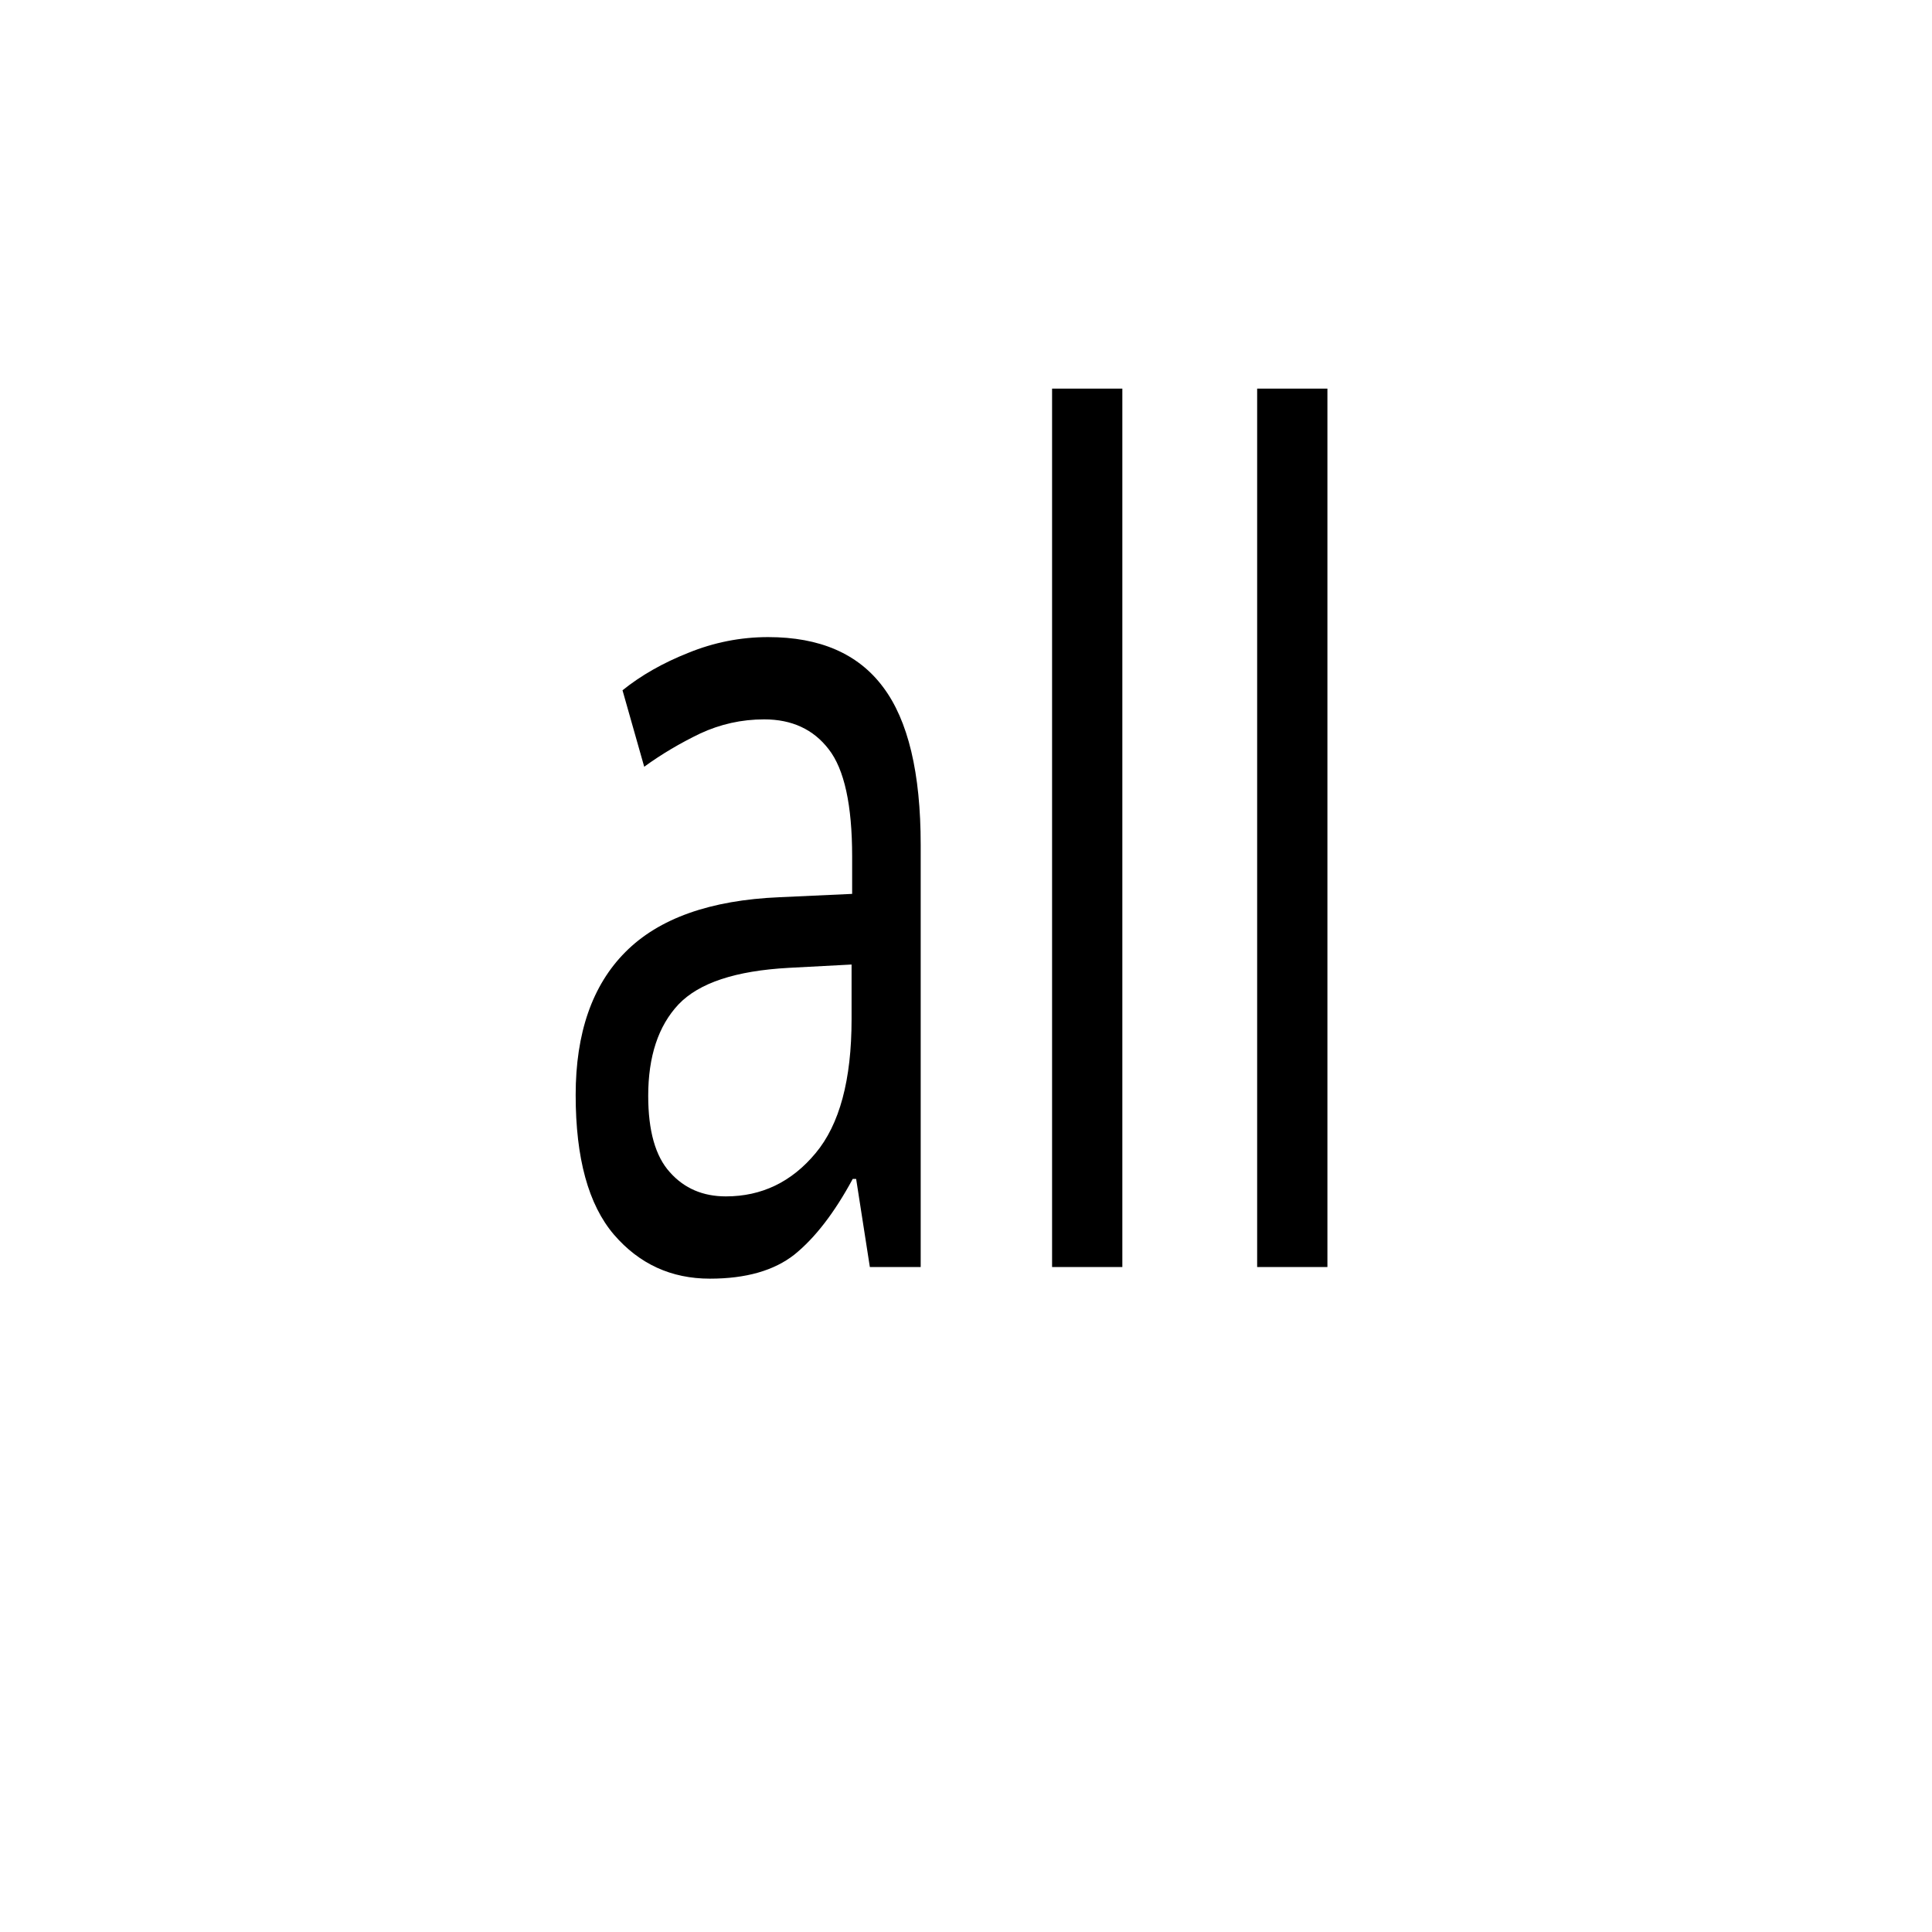
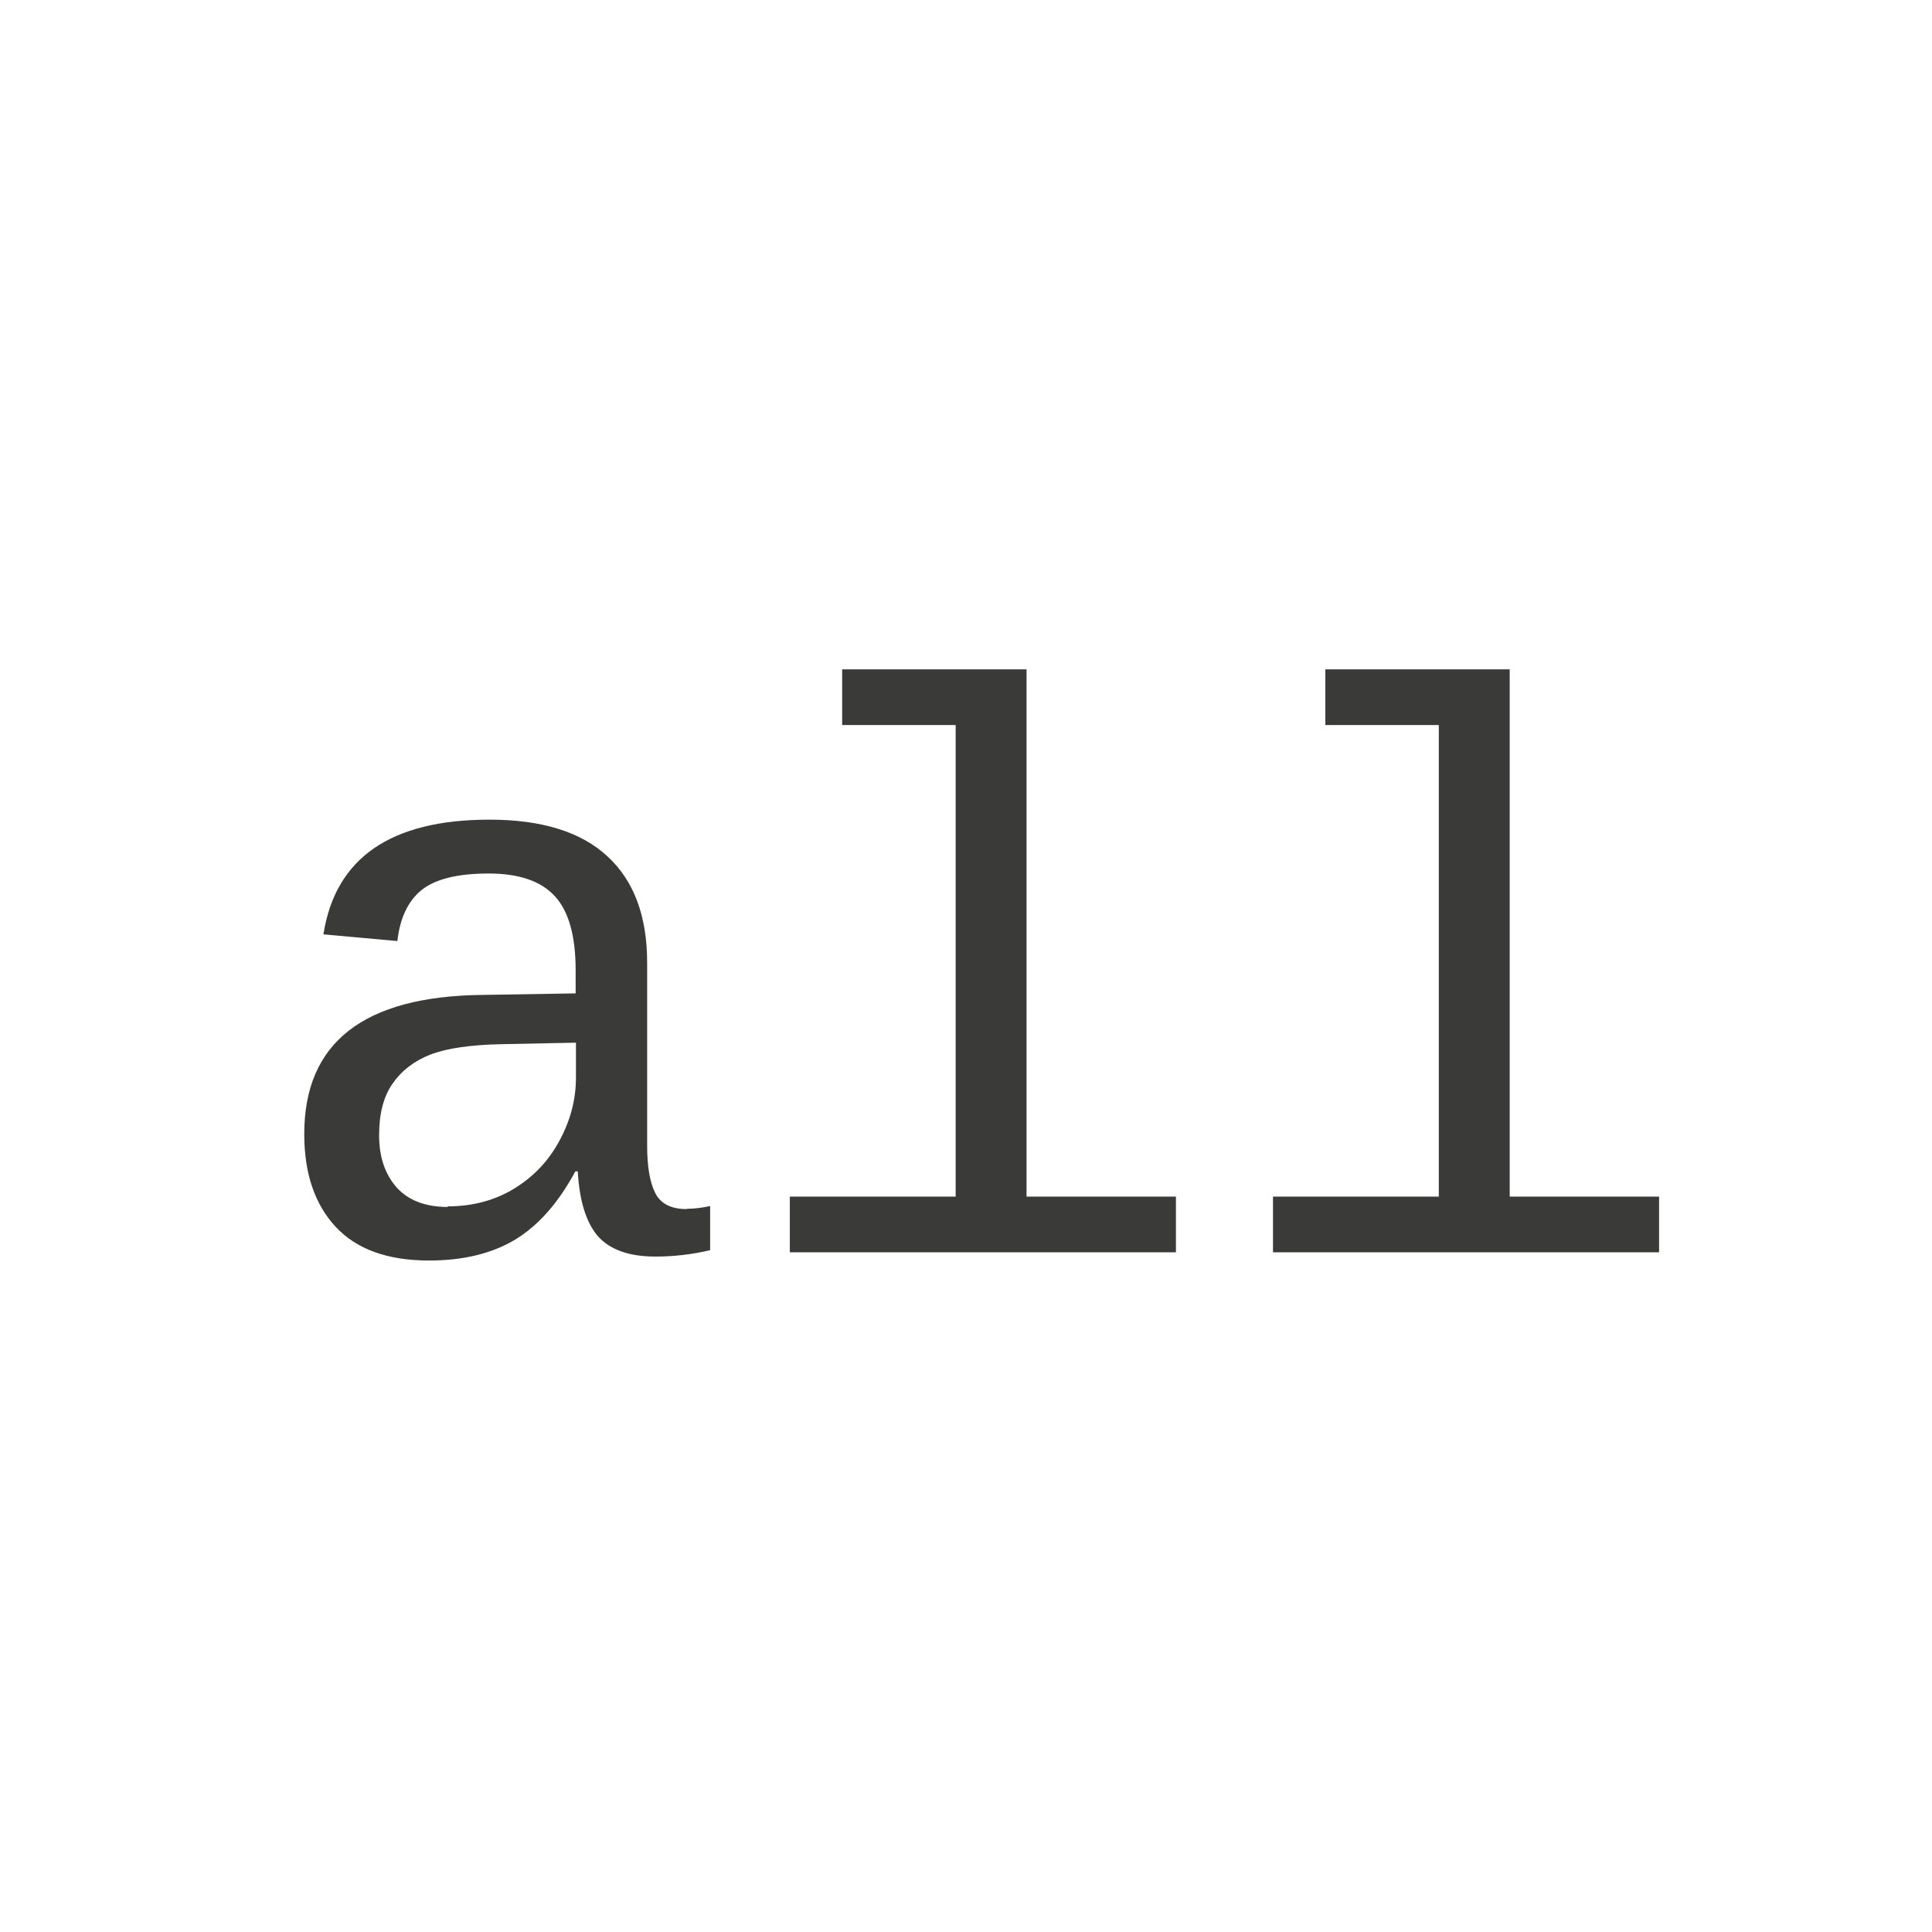
- <svg xmlns="http://www.w3.org/2000/svg" width="100" height="100" id="svg3018" version="1.1">
-   <defs id="defs3020">
-     <clipPath id="presentation_clip_path" clipPathUnits="userSpaceOnUse">
-       <rect x="0" y="0" width="21000" height="29700" id="rect7" />
-     </clipPath>
-   </defs>
-   <g id="layer1" transform="translate(0,-952.3622)">
-     <g style="visibility:visible;fill-rule:evenodd;stroke-width:12.449;stroke-linejoin:round;stroke-miterlimit:4;stroke-dasharray:none" id="g15" class="com.sun.star.drawing.PolyPolygonShape" transform="matrix(0.08033005,0,0,0.08033005,-434.8605,486.093)">
-       <g transform="matrix(25.76707,0,0,31.33018,4729.638,4000.887)" style="font-style:normal;font-weight:normal;font-size:40px;line-height:125%;font-family:Sans;letter-spacing:0px;word-spacing:0px;fill:#000000;fill-opacity:1;stroke:#000000;stroke-width:1;stroke-miterlimit:4;stroke-dasharray:none;stroke-opacity:1" id="flowRoot3779">
-         <text xml:space="preserve" style="font-style:normal;font-weight:normal;line-height:0%;font-family:sans-serif;letter-spacing:0px;word-spacing:0px;fill:#000000;fill-opacity:1;stroke:none" x="43.775" y="76.449" id="text3767" transform="scale(0.9142122,1.093838)">
-           <tspan id="tspan3769" x="43.775" y="76.449" style="font-size:21.728px;line-height:1.25;font-family:sans-serif">all</tspan>
-           <tspan x="43.775" y="103.609" id="tspan3790" style="font-size:21.728px;line-height:1.25;font-family:sans-serif"> </tspan>
-         </text>
-       </g>
-     </g>
+ <svg xmlns="http://www.w3.org/2000/svg" version="1.1" viewBox="0 0 24 24">
+   <g fill="#3a3a38" stroke-linecap="round" stroke-linejoin="round" stroke-width=".265" aria-label="all" transform="scale(3.779528)">
+     <path d="m2.258 3.973q0.034 0 0.076-0.009v0.145q-0.088 0.021-0.18 0.021-0.129 0-0.189-0.067-0.058-0.068-0.066-0.213h-0.008q-0.084 0.156-0.199 0.225-0.114 0.068-0.282 0.068-0.204 0-0.307-0.111-0.103-0.111-0.103-0.305 0-0.451 0.587-0.457l0.305-0.005v-0.076q0-0.169-0.068-0.243-0.068-0.075-0.218-0.075-0.152 0-0.22 0.054-0.067 0.054-0.08 0.168l-0.243-0.022q0.059-0.377 0.546-0.377 0.258 0 0.388 0.121 0.13 0.12 0.13 0.349v0.602q0 0.103 0.027 0.156 0.027 0.052 0.103 0.052zm-0.787-0.008q0.124 0 0.22-0.059 0.096-0.059 0.149-0.159 0.053-0.099 0.053-0.205v-0.115l-0.245 0.005q-0.152 0.003-0.233 0.034-0.08 0.031-0.125 0.096-0.044 0.063-0.044 0.169 0 0.106 0.057 0.171 0.058 0.065 0.169 0.065z" />
+     <path d="m3.374 3.933h0.491v0.183h-1.269v-0.183h0.545v-1.55h-0.373v-0.183h0.606z" />
+     <path d="m4.962 3.933h0.491v0.183h-1.269v-0.183h0.545v-1.55h-0.373v-0.183h0.606z" />
  </g>
</svg>
